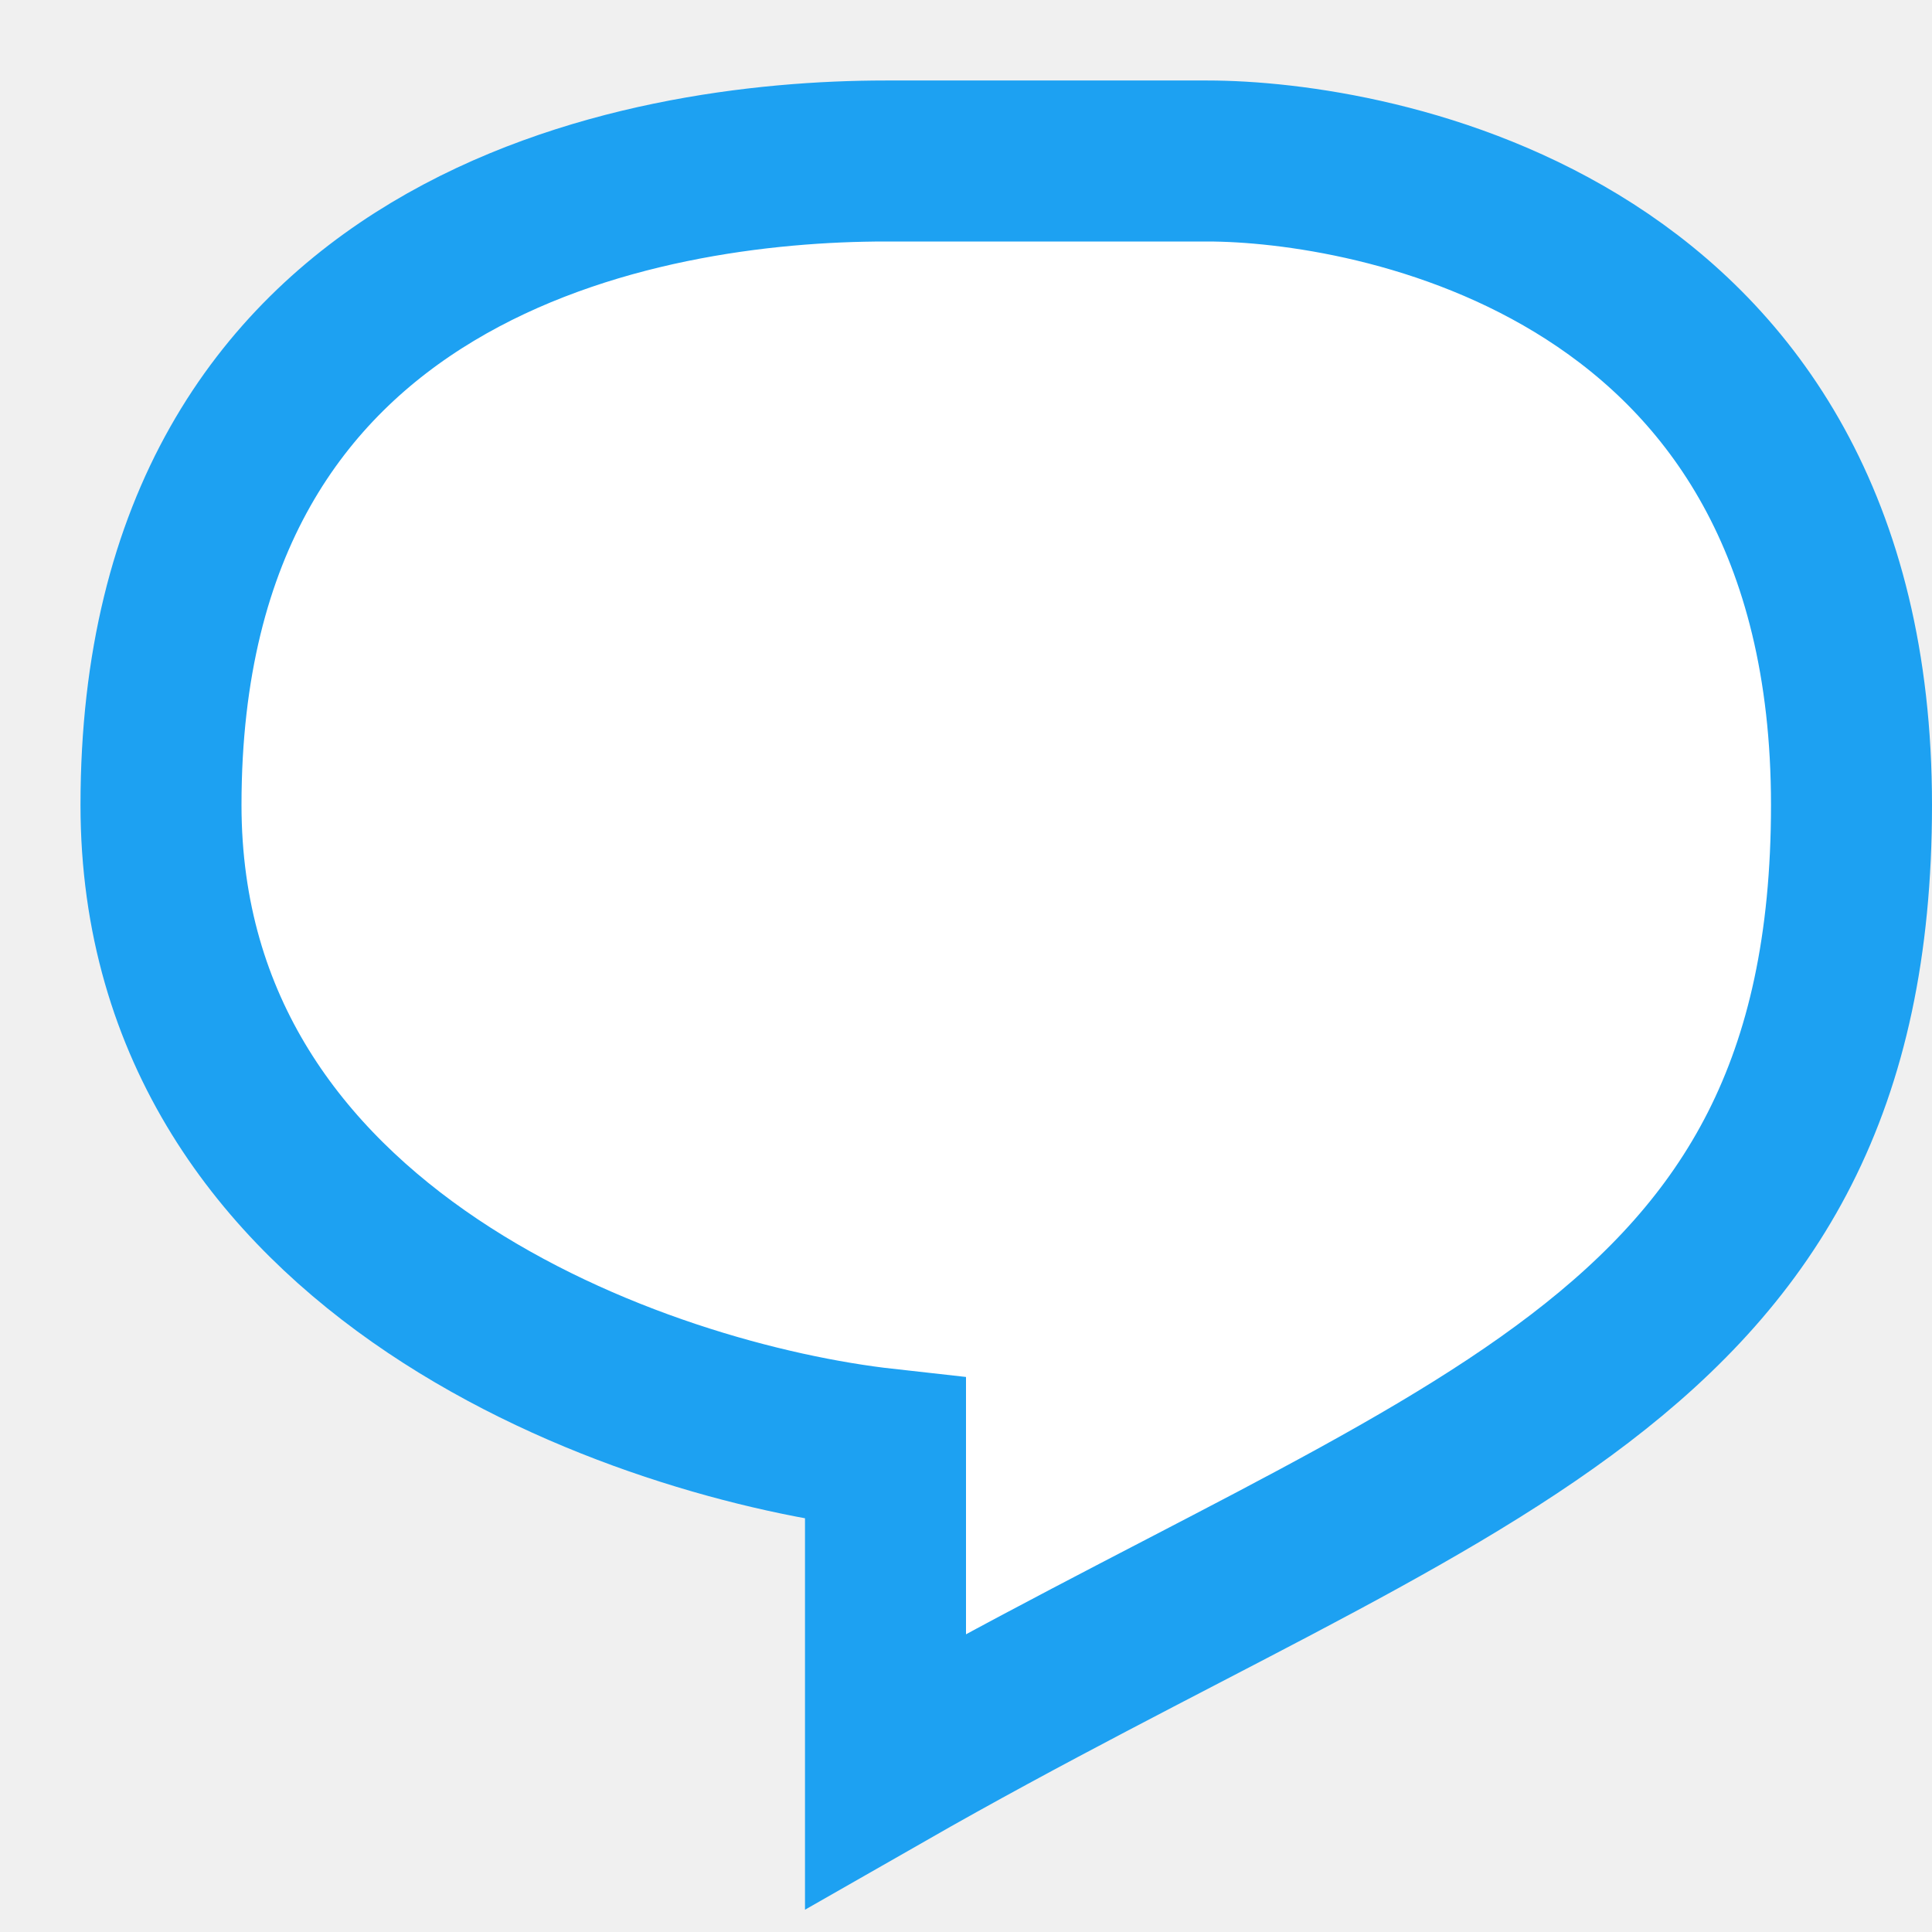
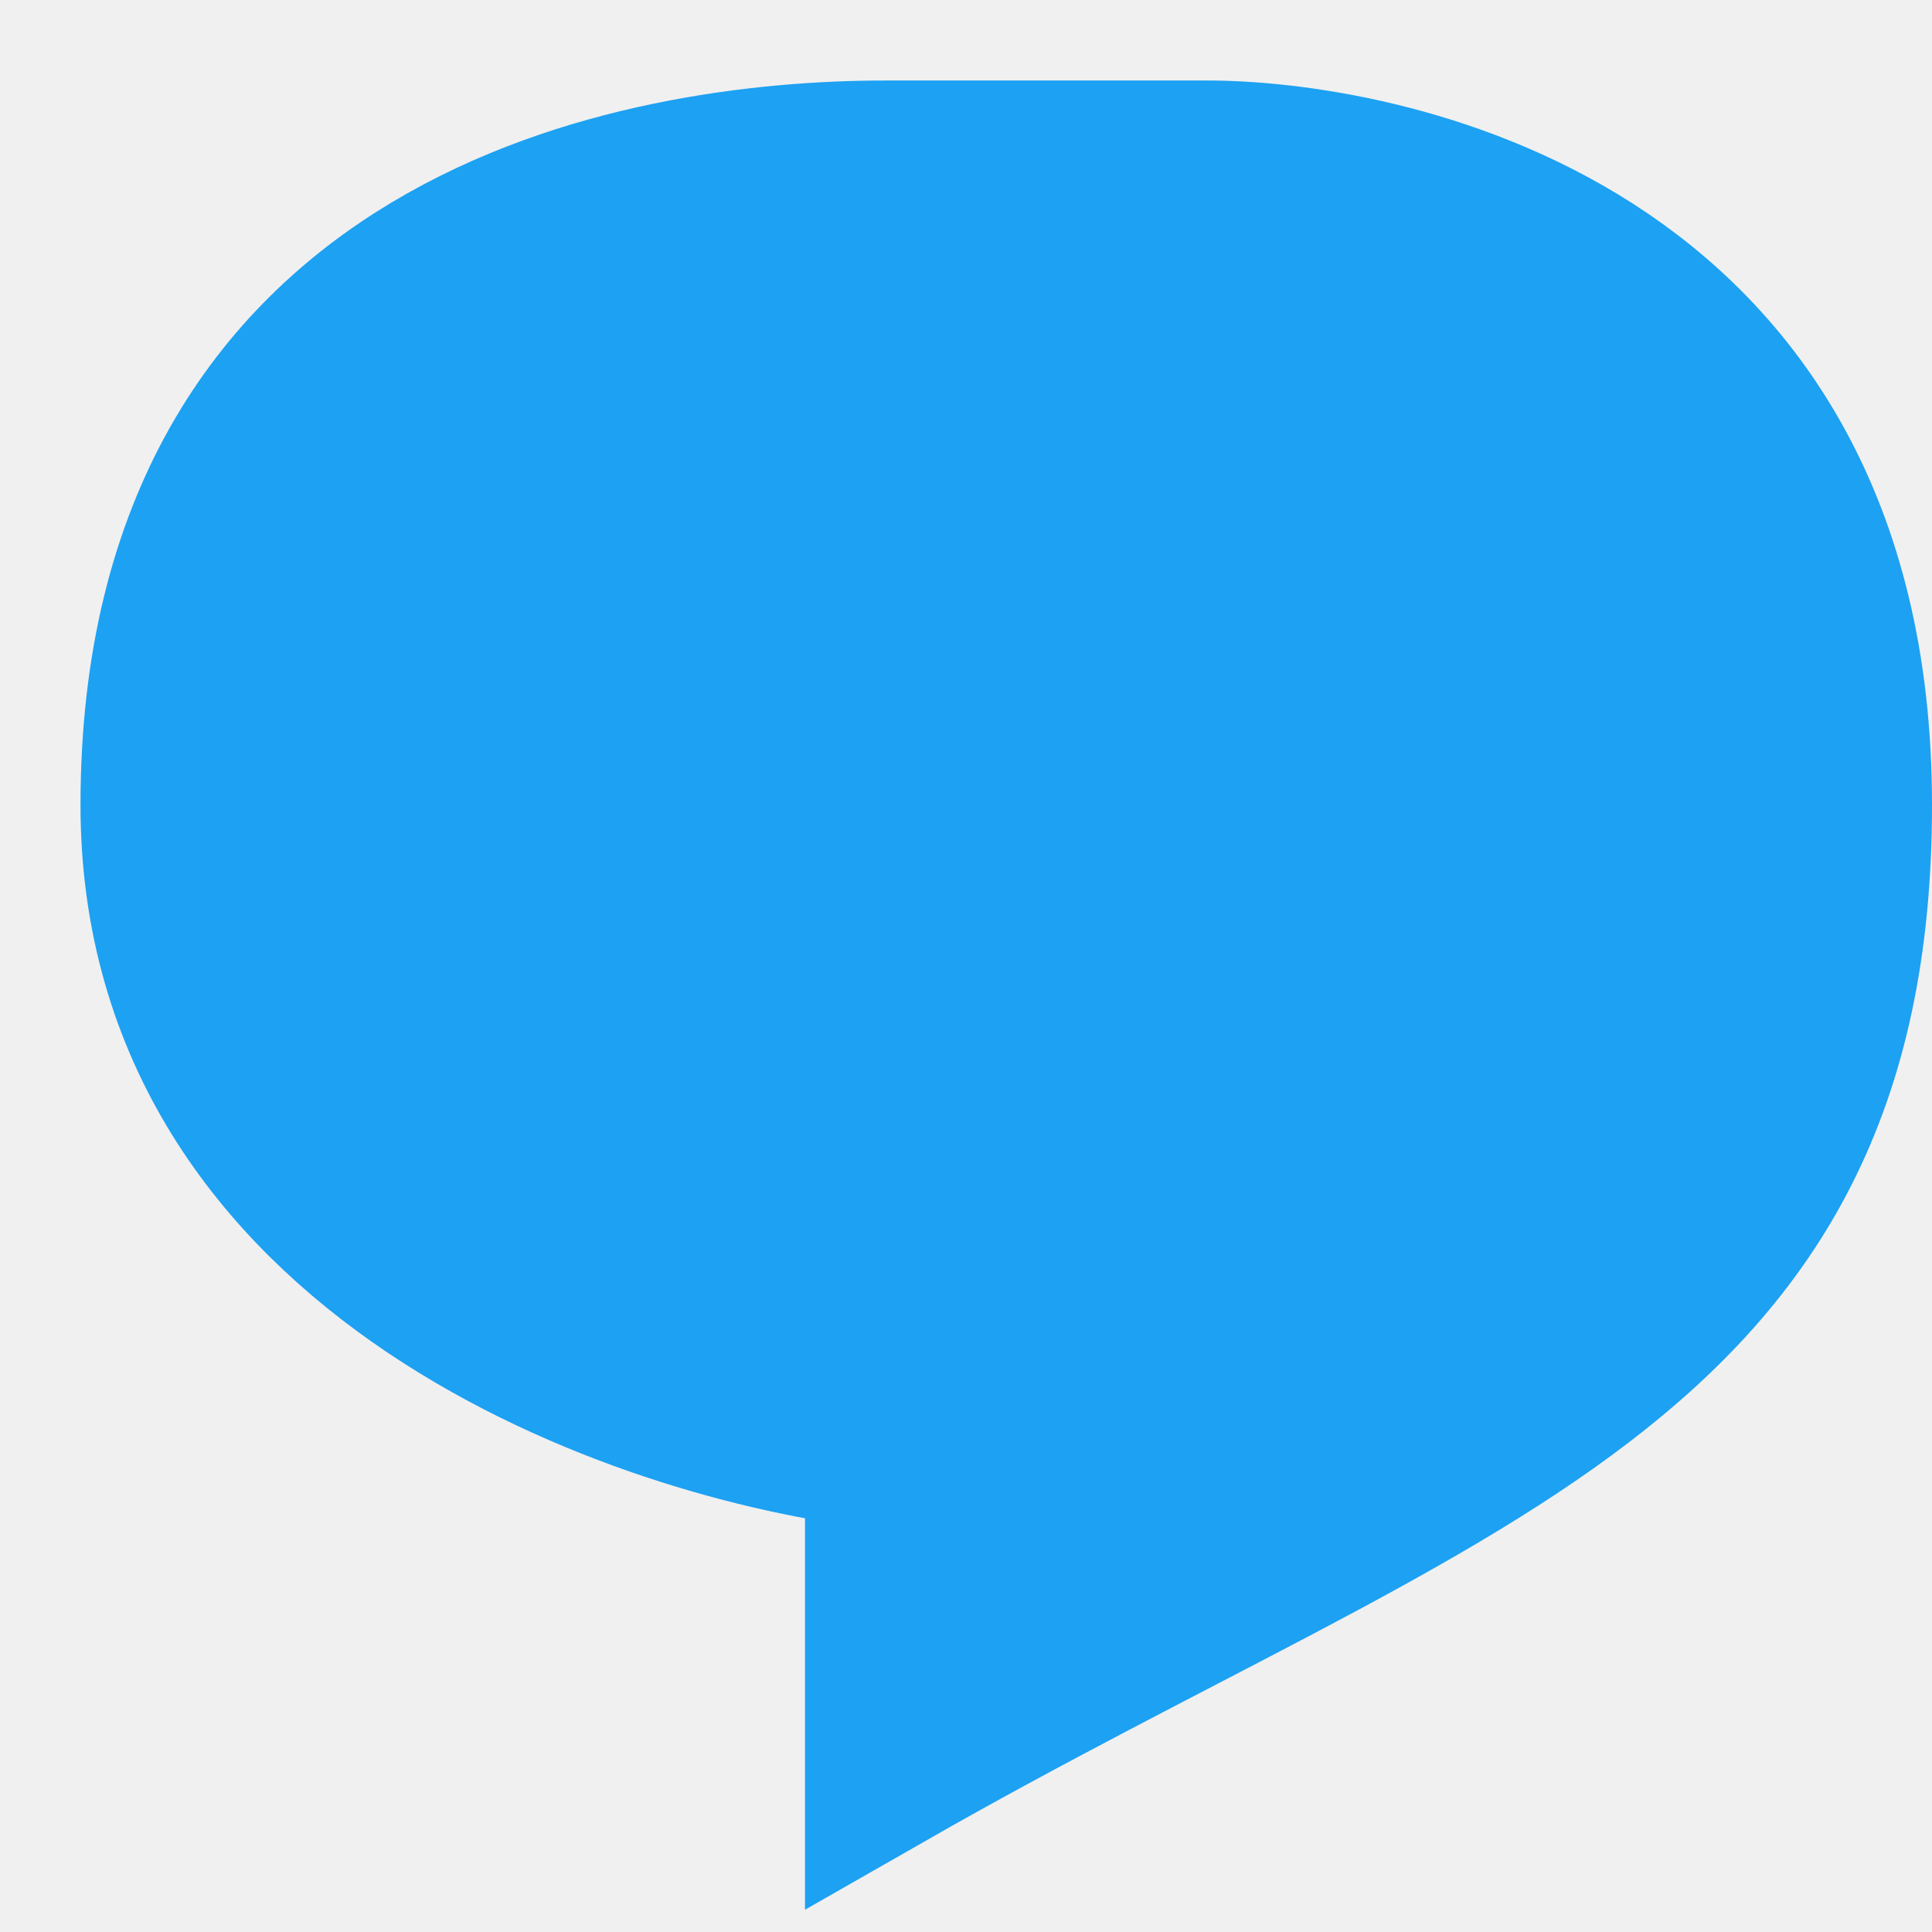
<svg xmlns="http://www.w3.org/2000/svg" width="12" height="12" viewBox="0 0 12 12" fill="none">
-   <path d="M1 5C1 7.8 4 8.833 5.5 9V11C9 9 11.5 8.5 11.5 5C11.5 1.5 8.5 1 7.5 1H5.5C4 1 1 1.5 1 5Z" fill="white" stroke="#1DA1F2" />
+   <path d="M1 5C1 7.8 4 8.833 5.5 9V11C9 9 11.5 8.5 11.5 5C11.5 1.5 8.5 1 7.5 1H5.5C4 1 1 1.5 1 5Z" fill="#1DA1F2" stroke="#1DA1F2" />
</svg>
